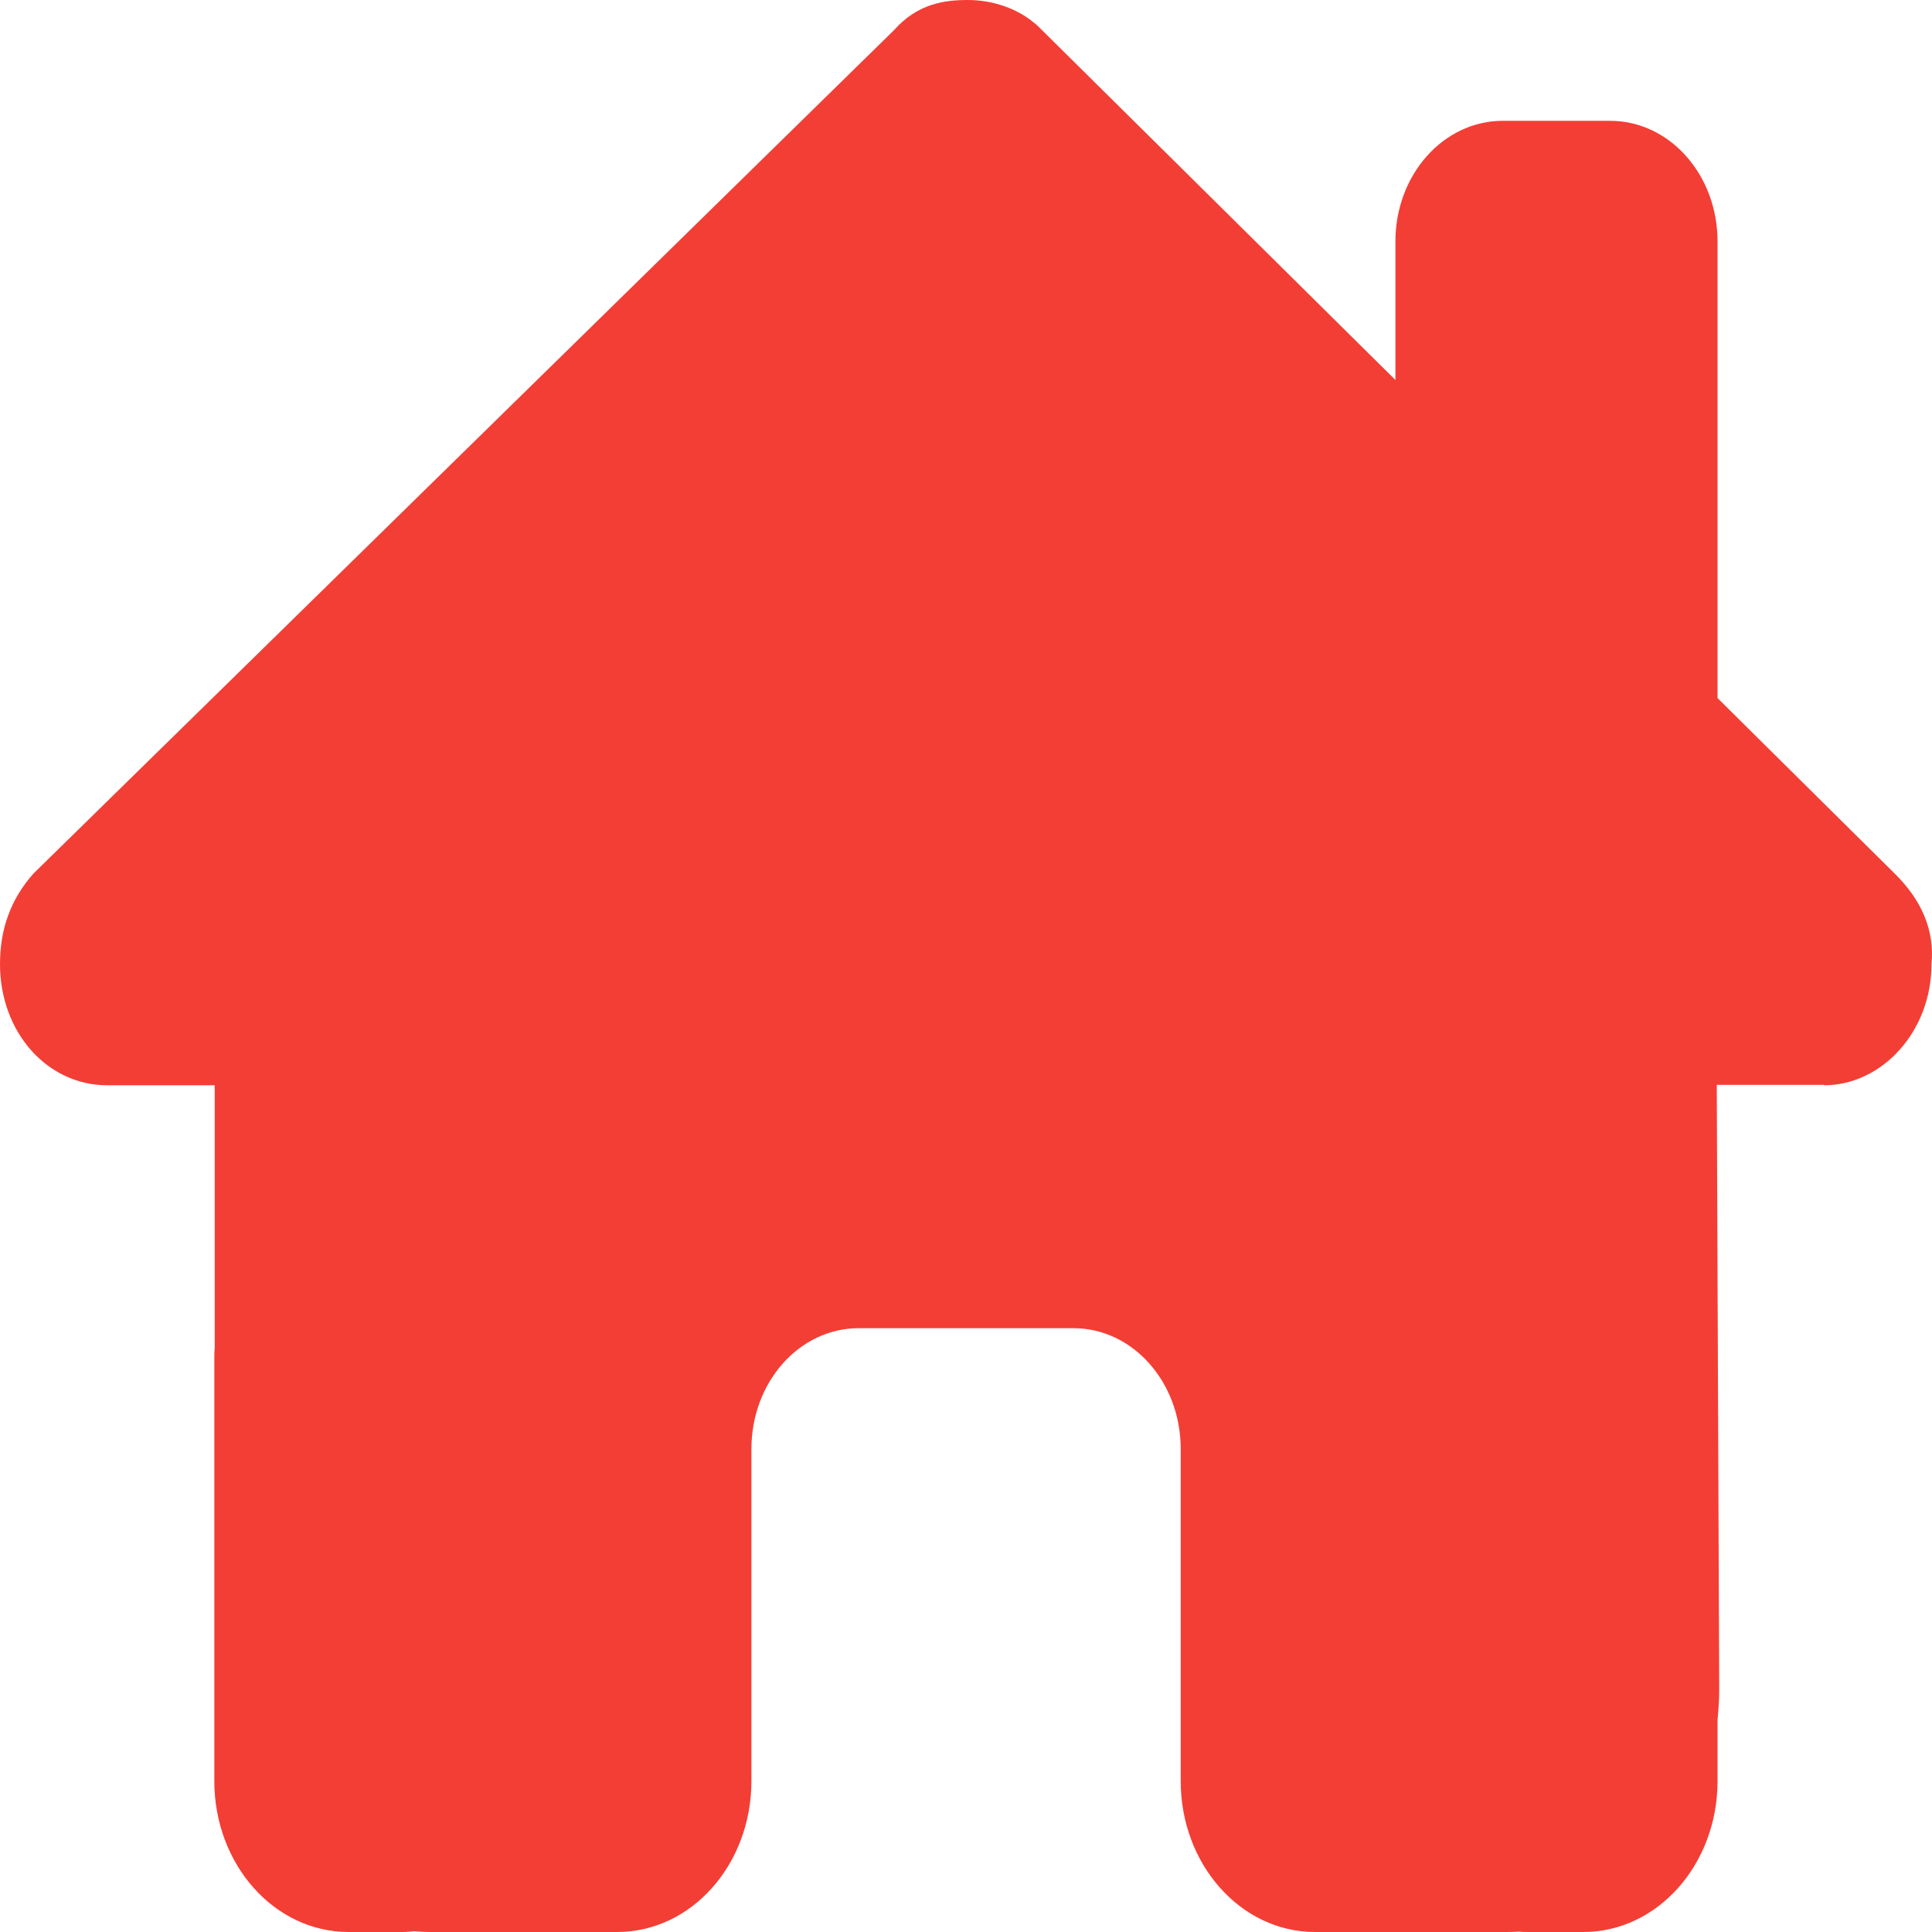
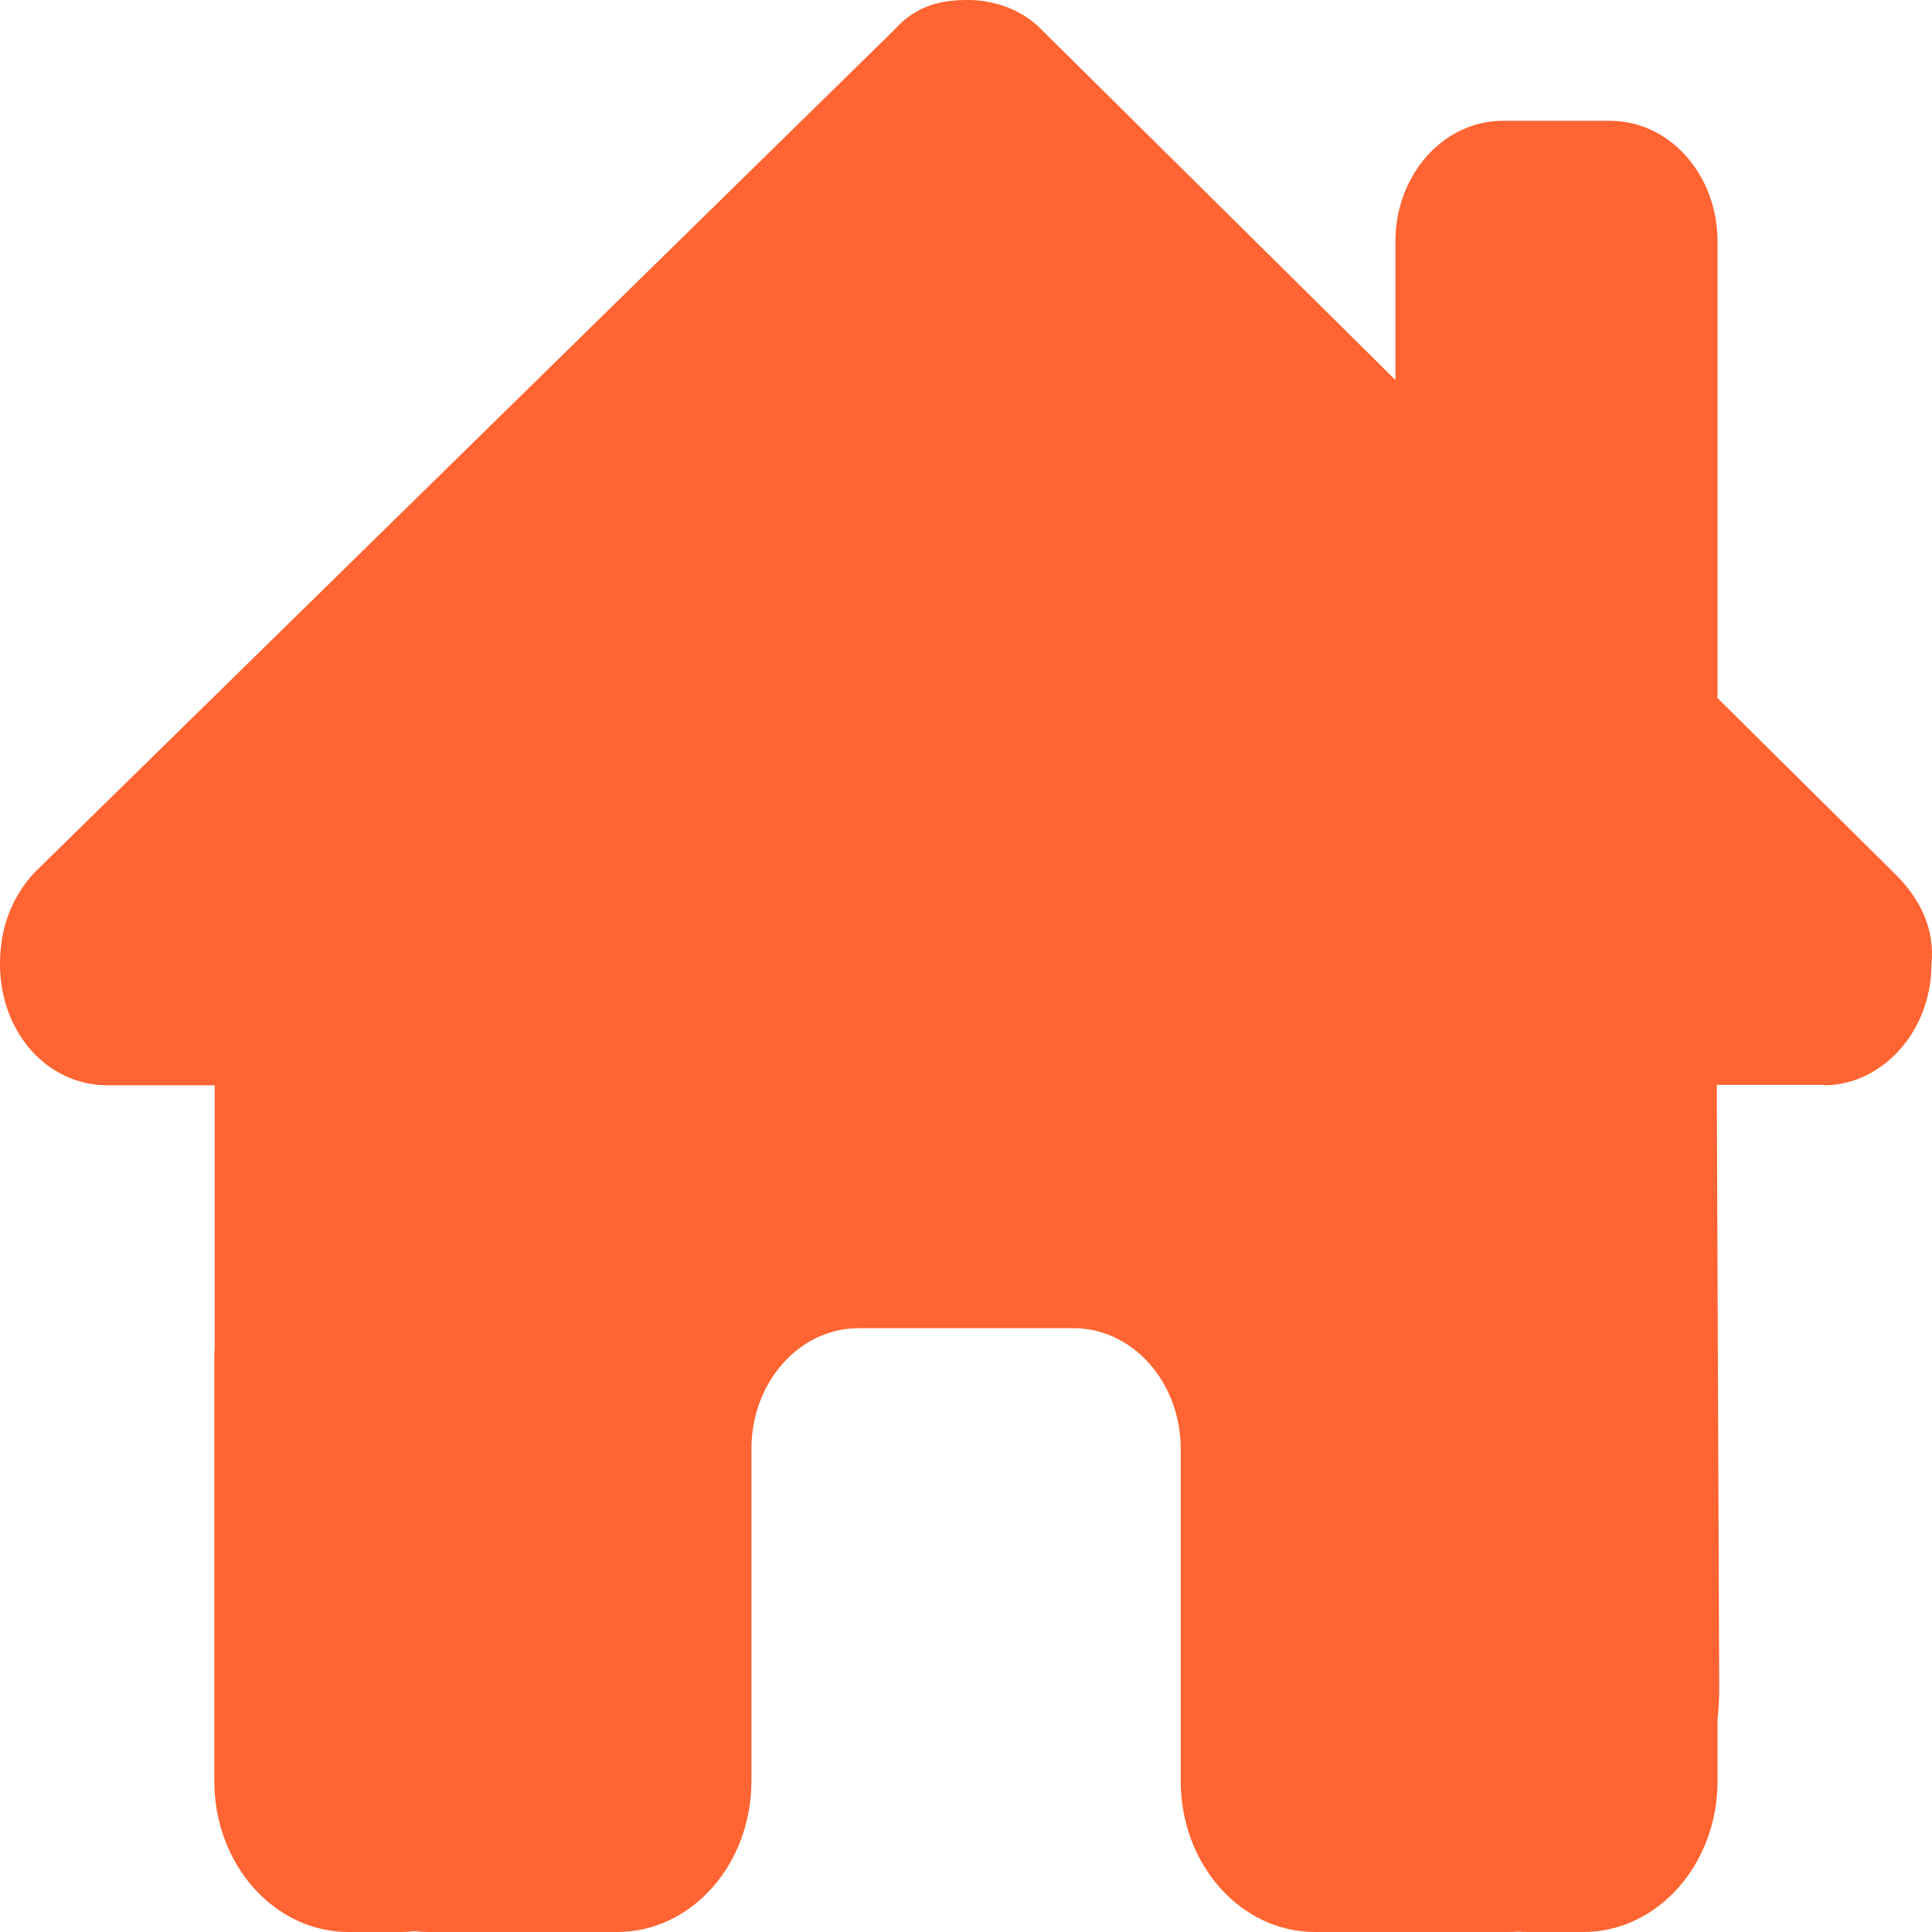
<svg xmlns="http://www.w3.org/2000/svg" width="15" height="15" viewBox="0 0 15 15" fill="none">
-   <path d="M14.163 8.426C14.605 8.426 14.996 8.016 14.996 7.485C15.022 7.222 14.918 6.987 14.71 6.782L13.335 5.42V1.875C13.335 1.356 12.962 0.938 12.501 0.938H11.668C11.207 0.938 10.834 1.356 10.834 1.875V2.95L8.061 0.205C7.904 0.059 7.696 0 7.514 0C7.331 0 7.123 0.029 6.941 0.234L0.26 6.782C0.078 6.987 0 7.222 0 7.485C0 8.013 0.365 8.426 0.833 8.426H1.667V10.468C1.664 10.494 1.664 10.521 1.664 10.55V13.828C1.664 14.476 2.13 15 2.706 15H3.123C3.154 15 3.185 14.997 3.216 14.994C3.255 14.997 3.295 15 3.334 15H4.167H4.792C5.368 15 5.834 14.476 5.834 13.828V13.125V11.25C5.834 10.731 6.206 10.312 6.667 10.312H8.334C8.795 10.312 9.167 10.731 9.167 11.25V13.125V13.828C9.167 14.476 9.634 15 10.209 15H10.834H11.681C11.717 15 11.754 15 11.79 14.997C11.819 15 11.847 15 11.876 15H12.293C12.868 15 13.335 14.476 13.335 13.828V13.354C13.342 13.277 13.348 13.198 13.348 13.116L13.329 8.423H14.163V8.426Z" fill="#F33E35" />
+   <path d="M14.163 8.426C14.605 8.426 14.996 8.016 14.996 7.485C15.022 7.222 14.918 6.987 14.71 6.782L13.335 5.42V1.875C13.335 1.356 12.962 0.938 12.501 0.938H11.668C11.207 0.938 10.834 1.356 10.834 1.875V2.95L8.061 0.205C7.904 0.059 7.696 0 7.514 0C7.331 0 7.123 0.029 6.941 0.234L0.26 6.782C0.078 6.987 0 7.222 0 7.485C0 8.013 0.365 8.426 0.833 8.426H1.667V10.468C1.664 10.494 1.664 10.521 1.664 10.55V13.828C1.664 14.476 2.13 15 2.706 15H3.123C3.154 15 3.185 14.997 3.216 14.994C3.255 14.997 3.295 15 3.334 15H4.167H4.792C5.368 15 5.834 14.476 5.834 13.828V13.125V11.25C5.834 10.731 6.206 10.312 6.667 10.312H8.334C8.795 10.312 9.167 10.731 9.167 11.25V13.125V13.828C9.167 14.476 9.634 15 10.209 15H10.834H11.681C11.717 15 11.754 15 11.79 14.997C11.819 15 11.847 15 11.876 15H12.293C12.868 15 13.335 14.476 13.335 13.828V13.354C13.342 13.277 13.348 13.198 13.348 13.116L13.329 8.423H14.163V8.426Z" fill="#ff6432" />
</svg>
